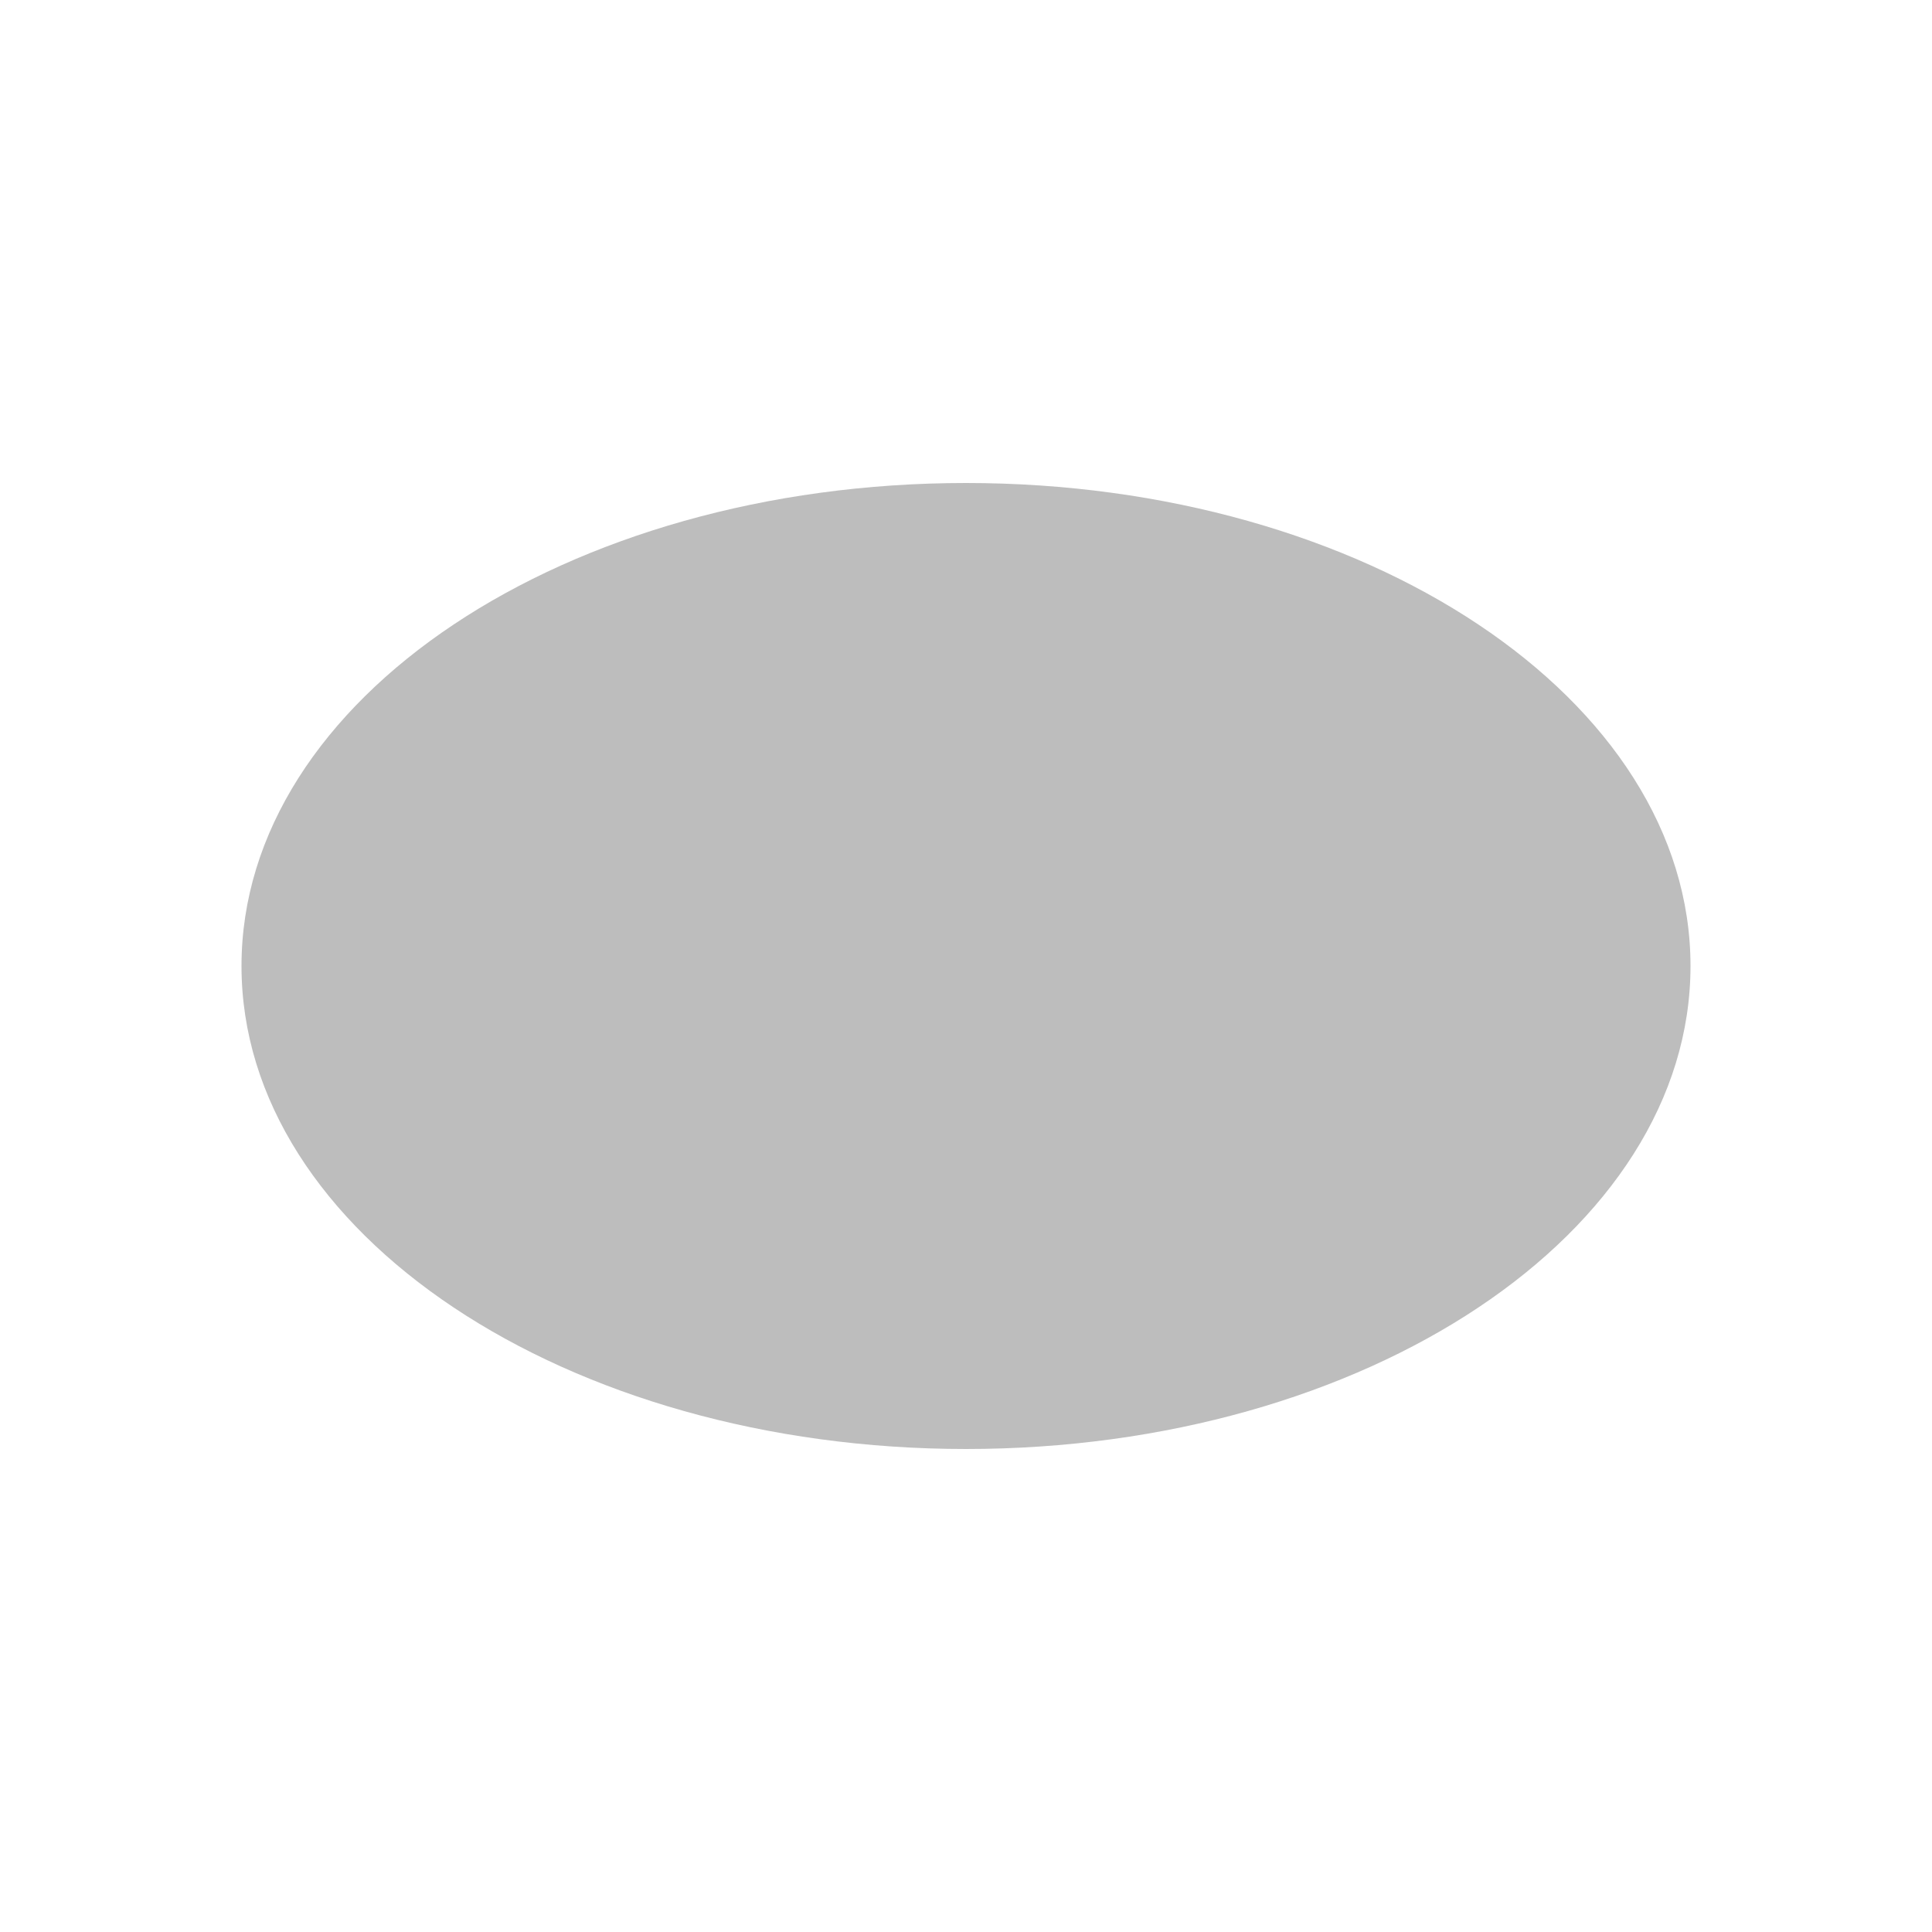
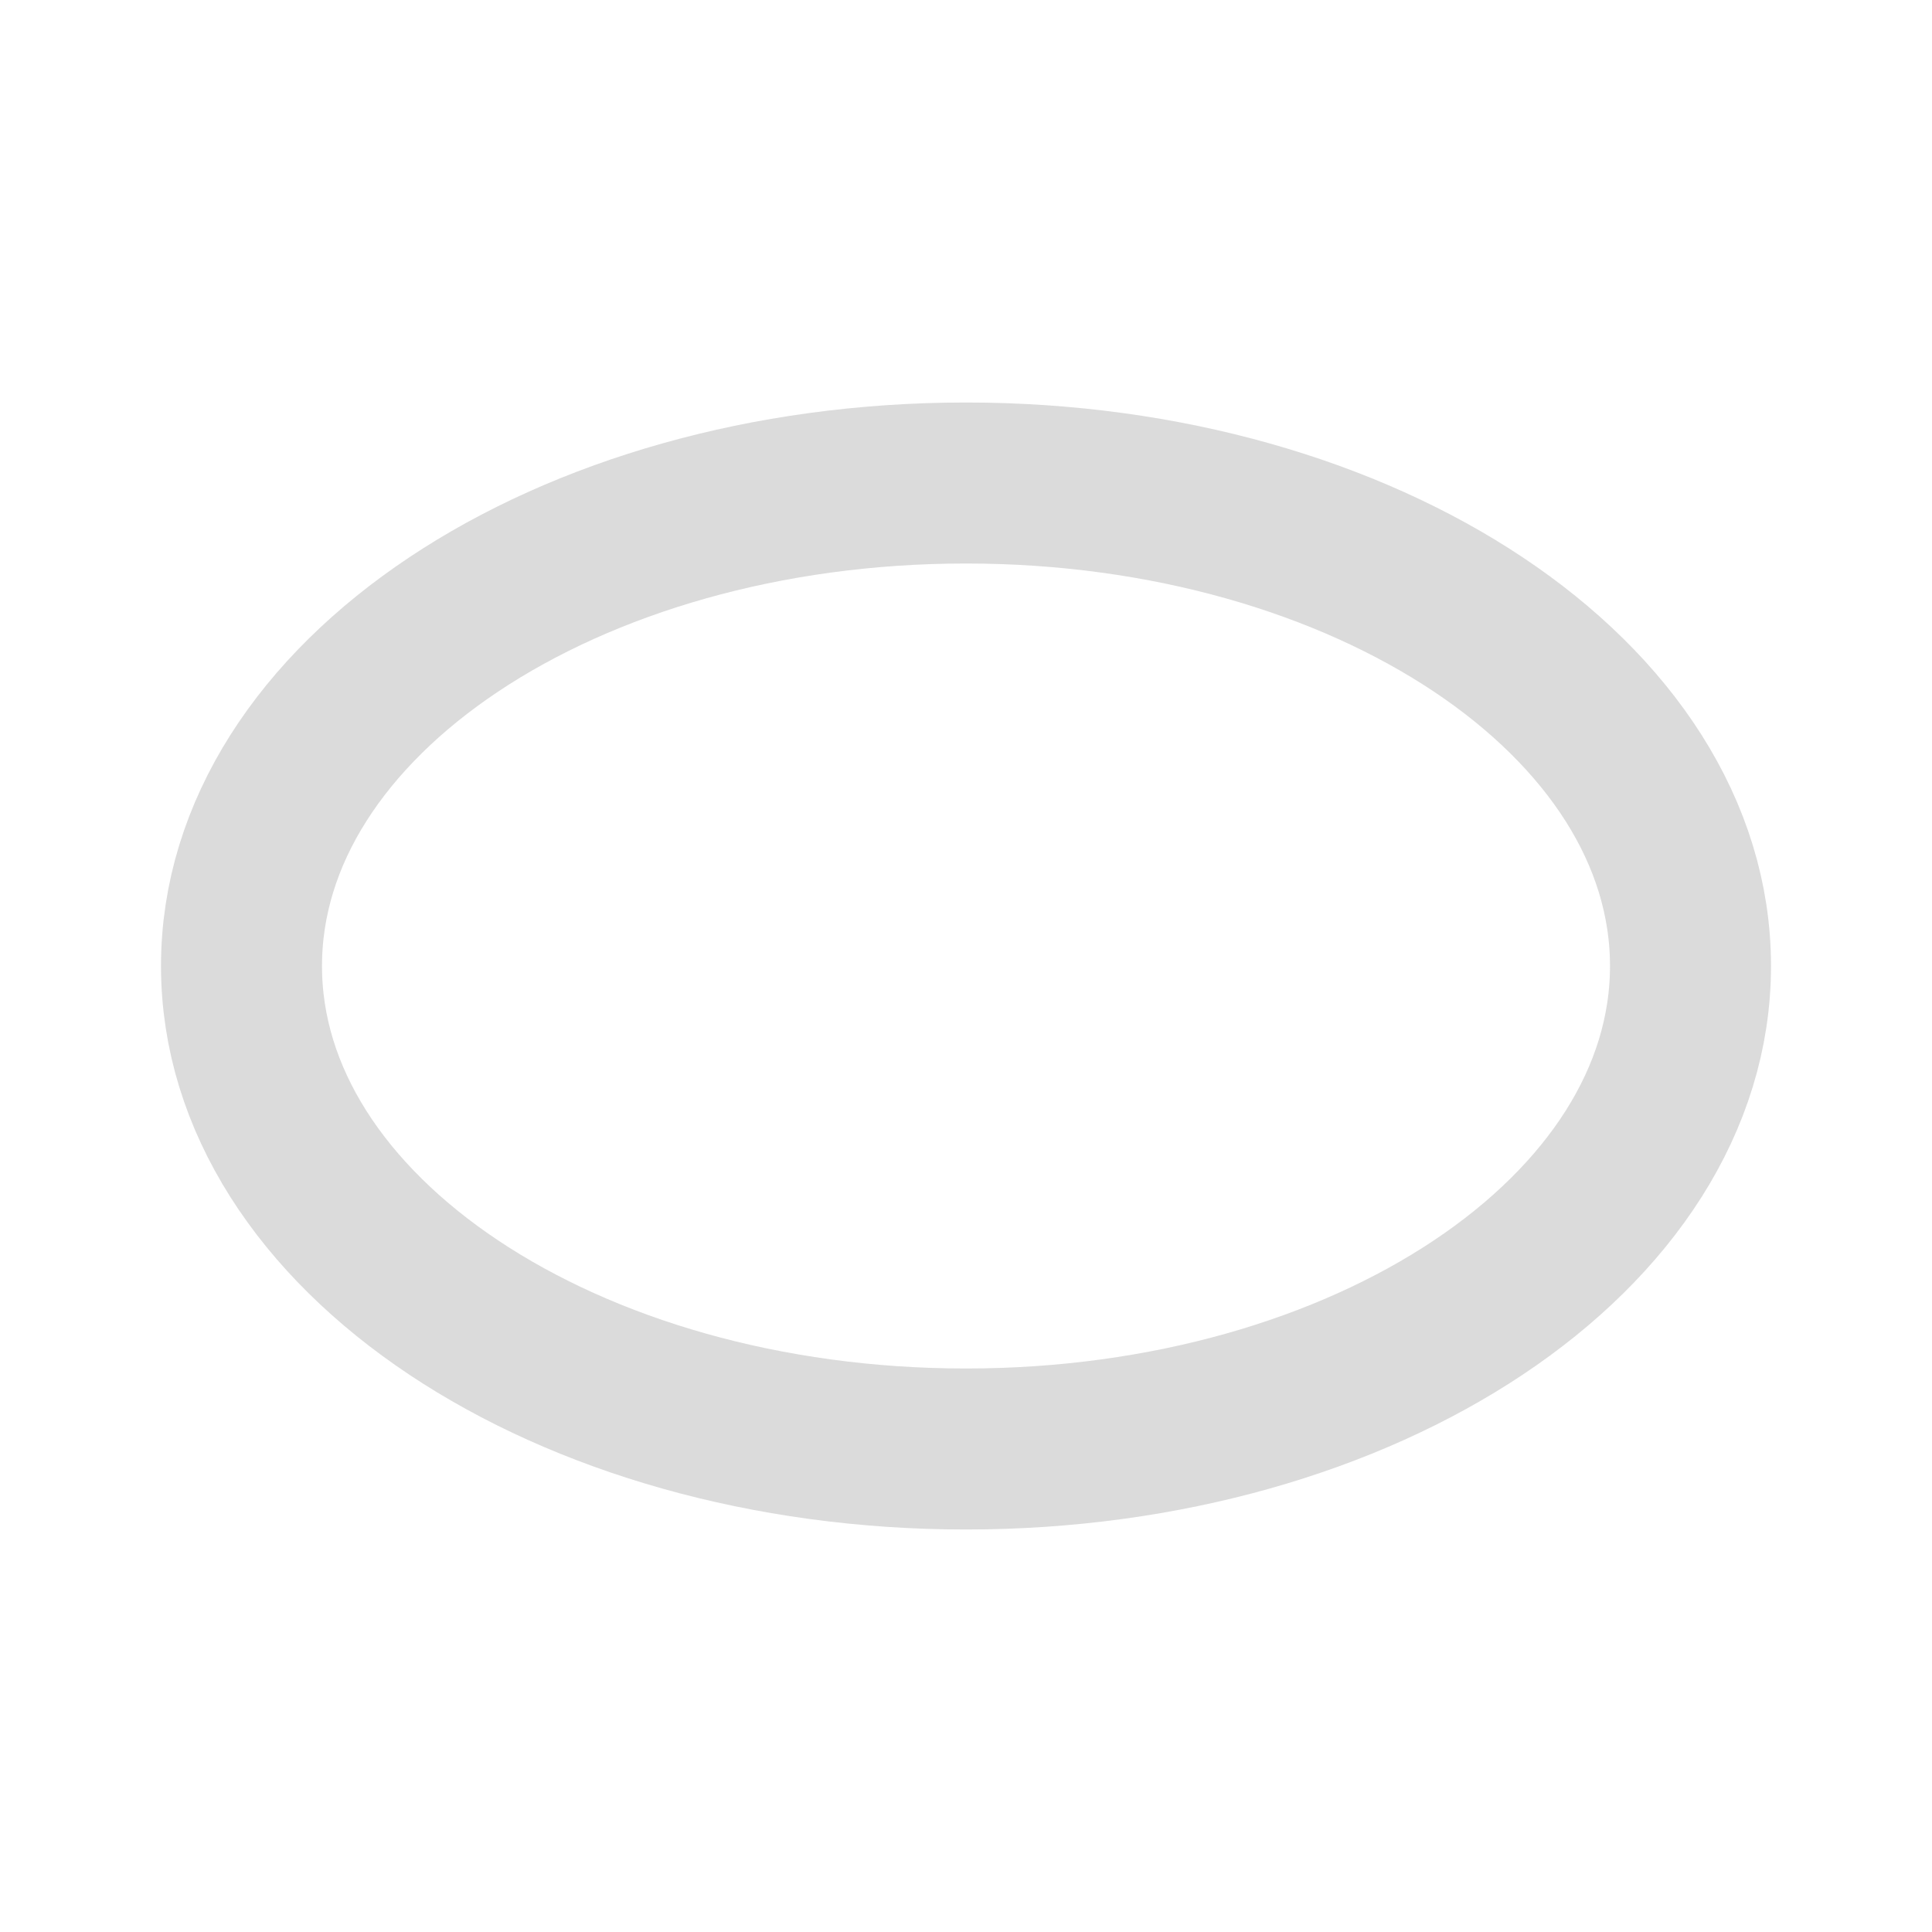
<svg xmlns="http://www.w3.org/2000/svg" width="24" height="24" viewBox="0 0 24 24" fill="none">
-   <ellipse cx="12" cy="12" rx="9" ry="6" fill="#bdbdbd" />
-   <circle cx="12" cy="12" r="2.5" fill="#bdbdbd" />
+   <ellipse cx="12" cy="12" rx="9" ry="6" stroke="#bdbdbd" stroke-width="2" fill="none" opacity="0.55" />
+   <path d="M3 12 Q6 6, 12 6 Q18 6, 21 12 Q18 18, 12 18 Q6 18, 3 12 Z" fill="none" />
</svg>
